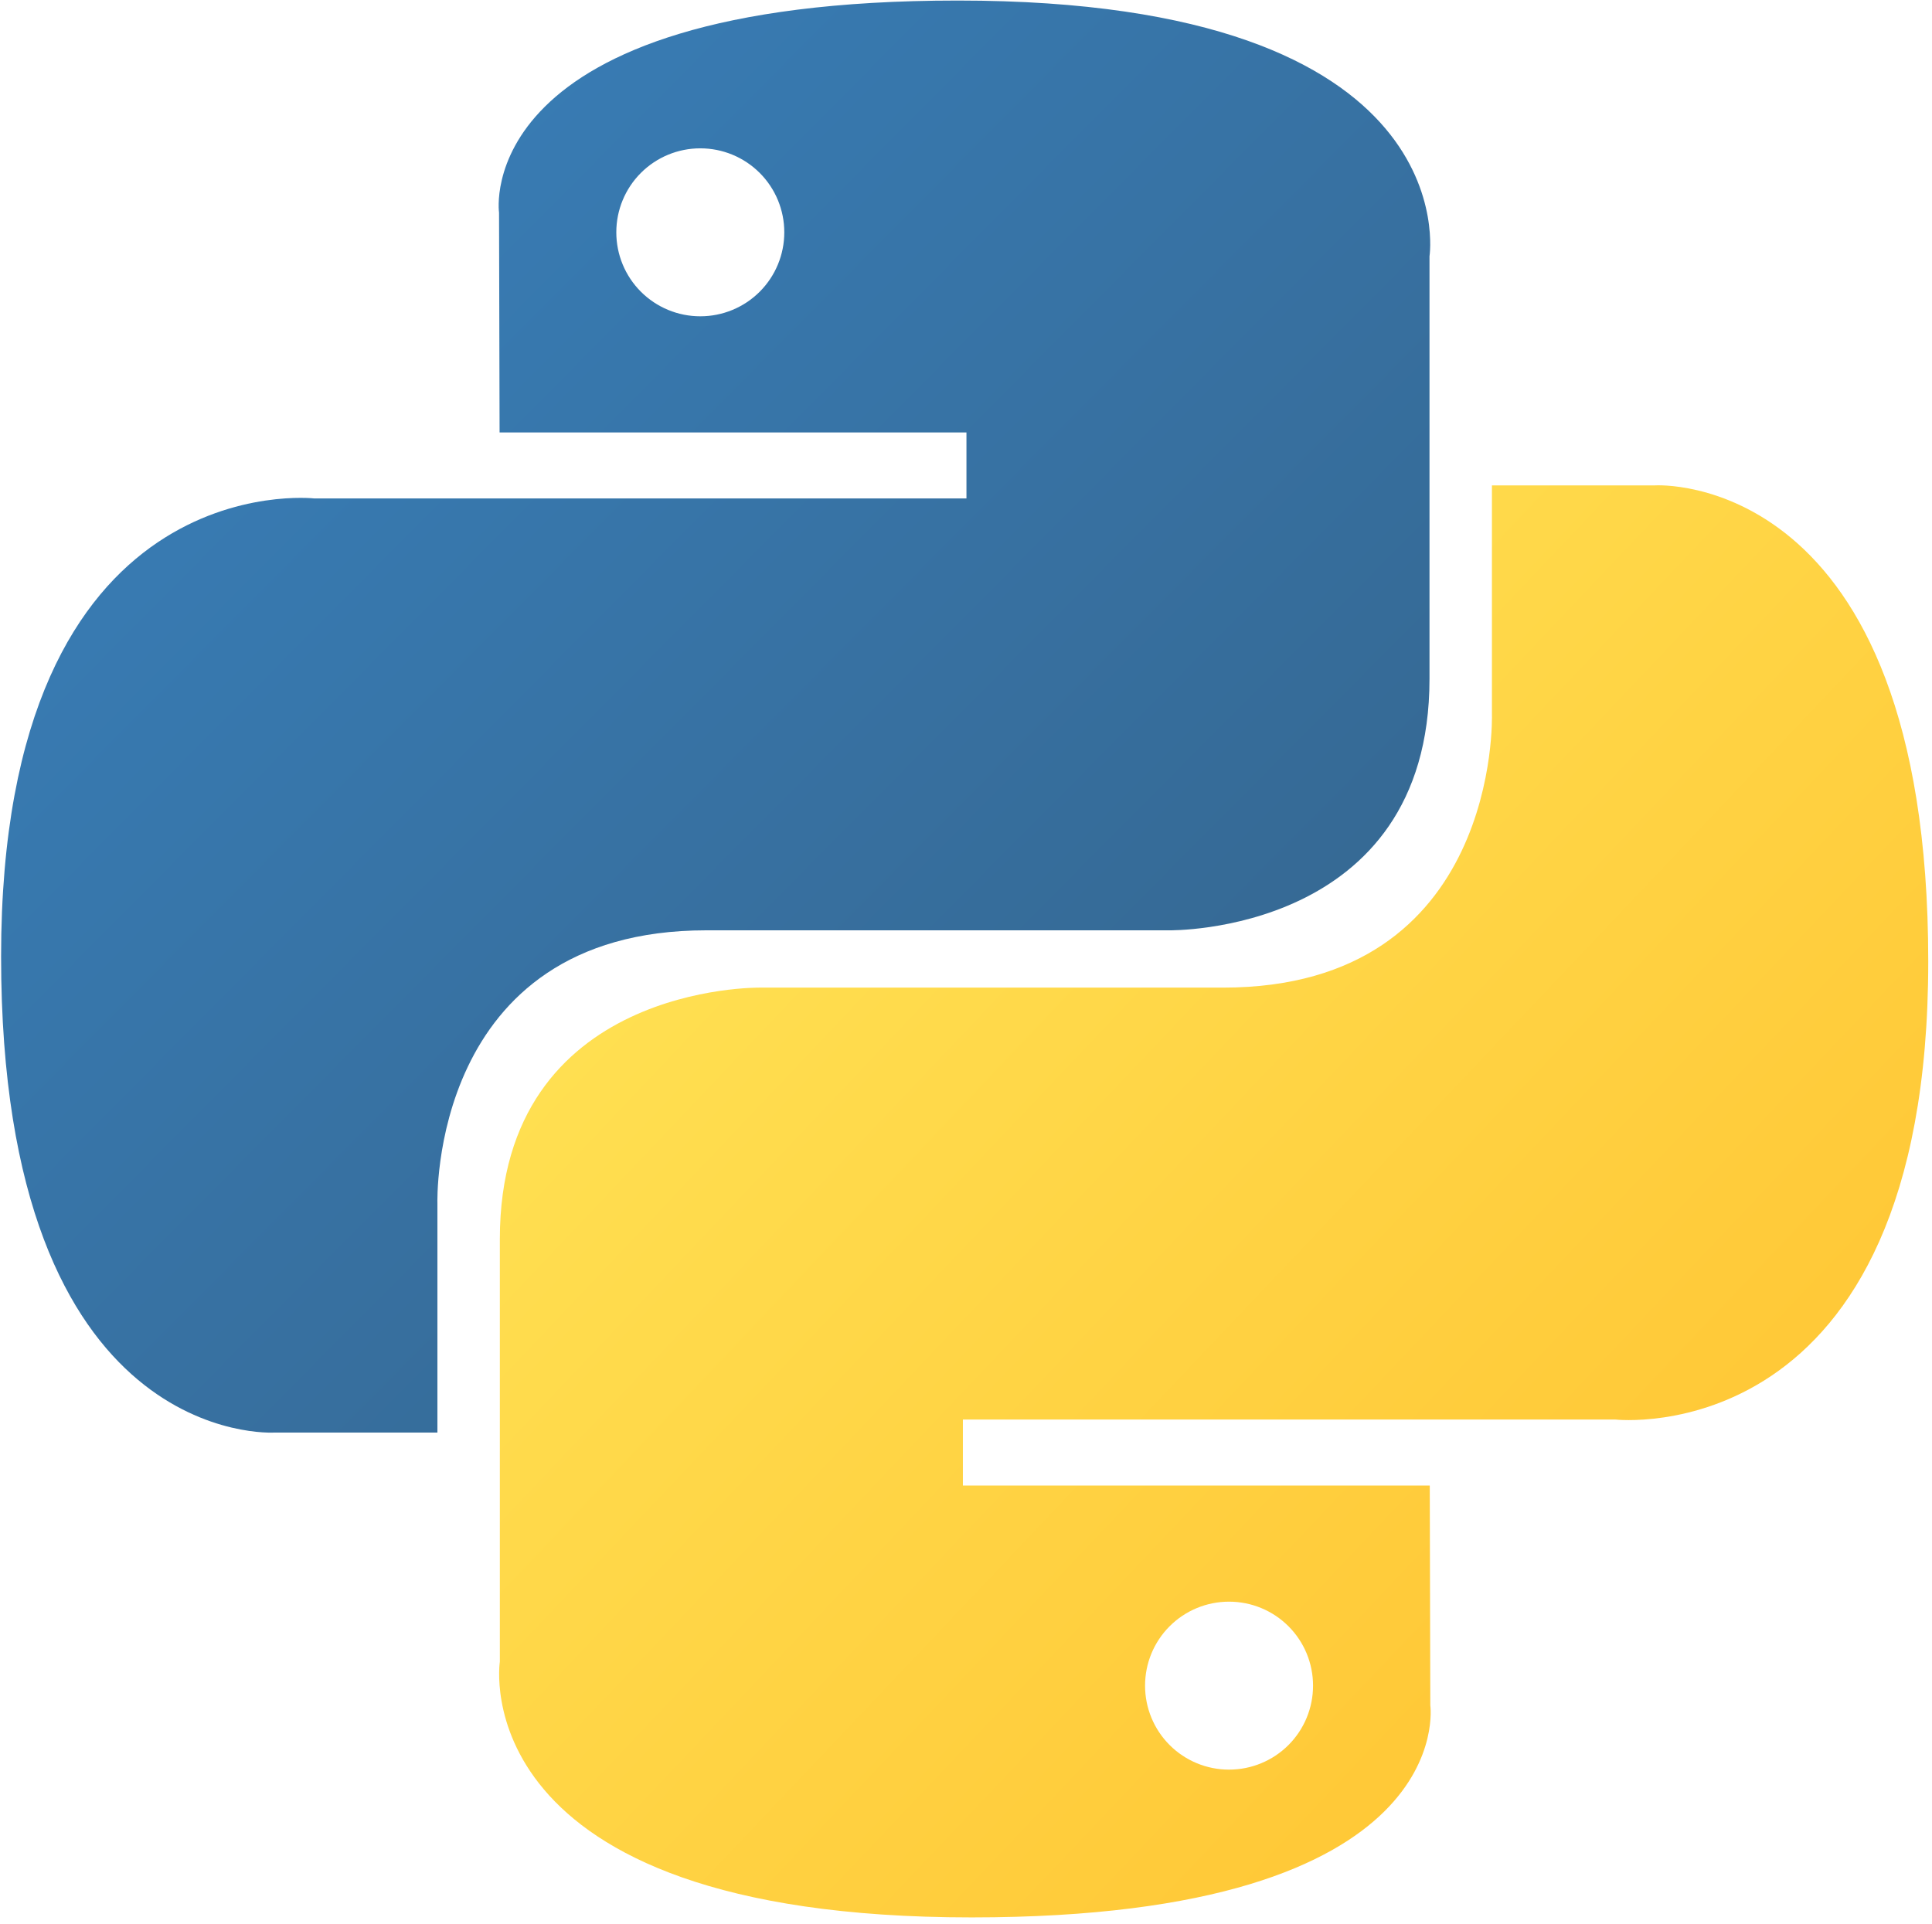
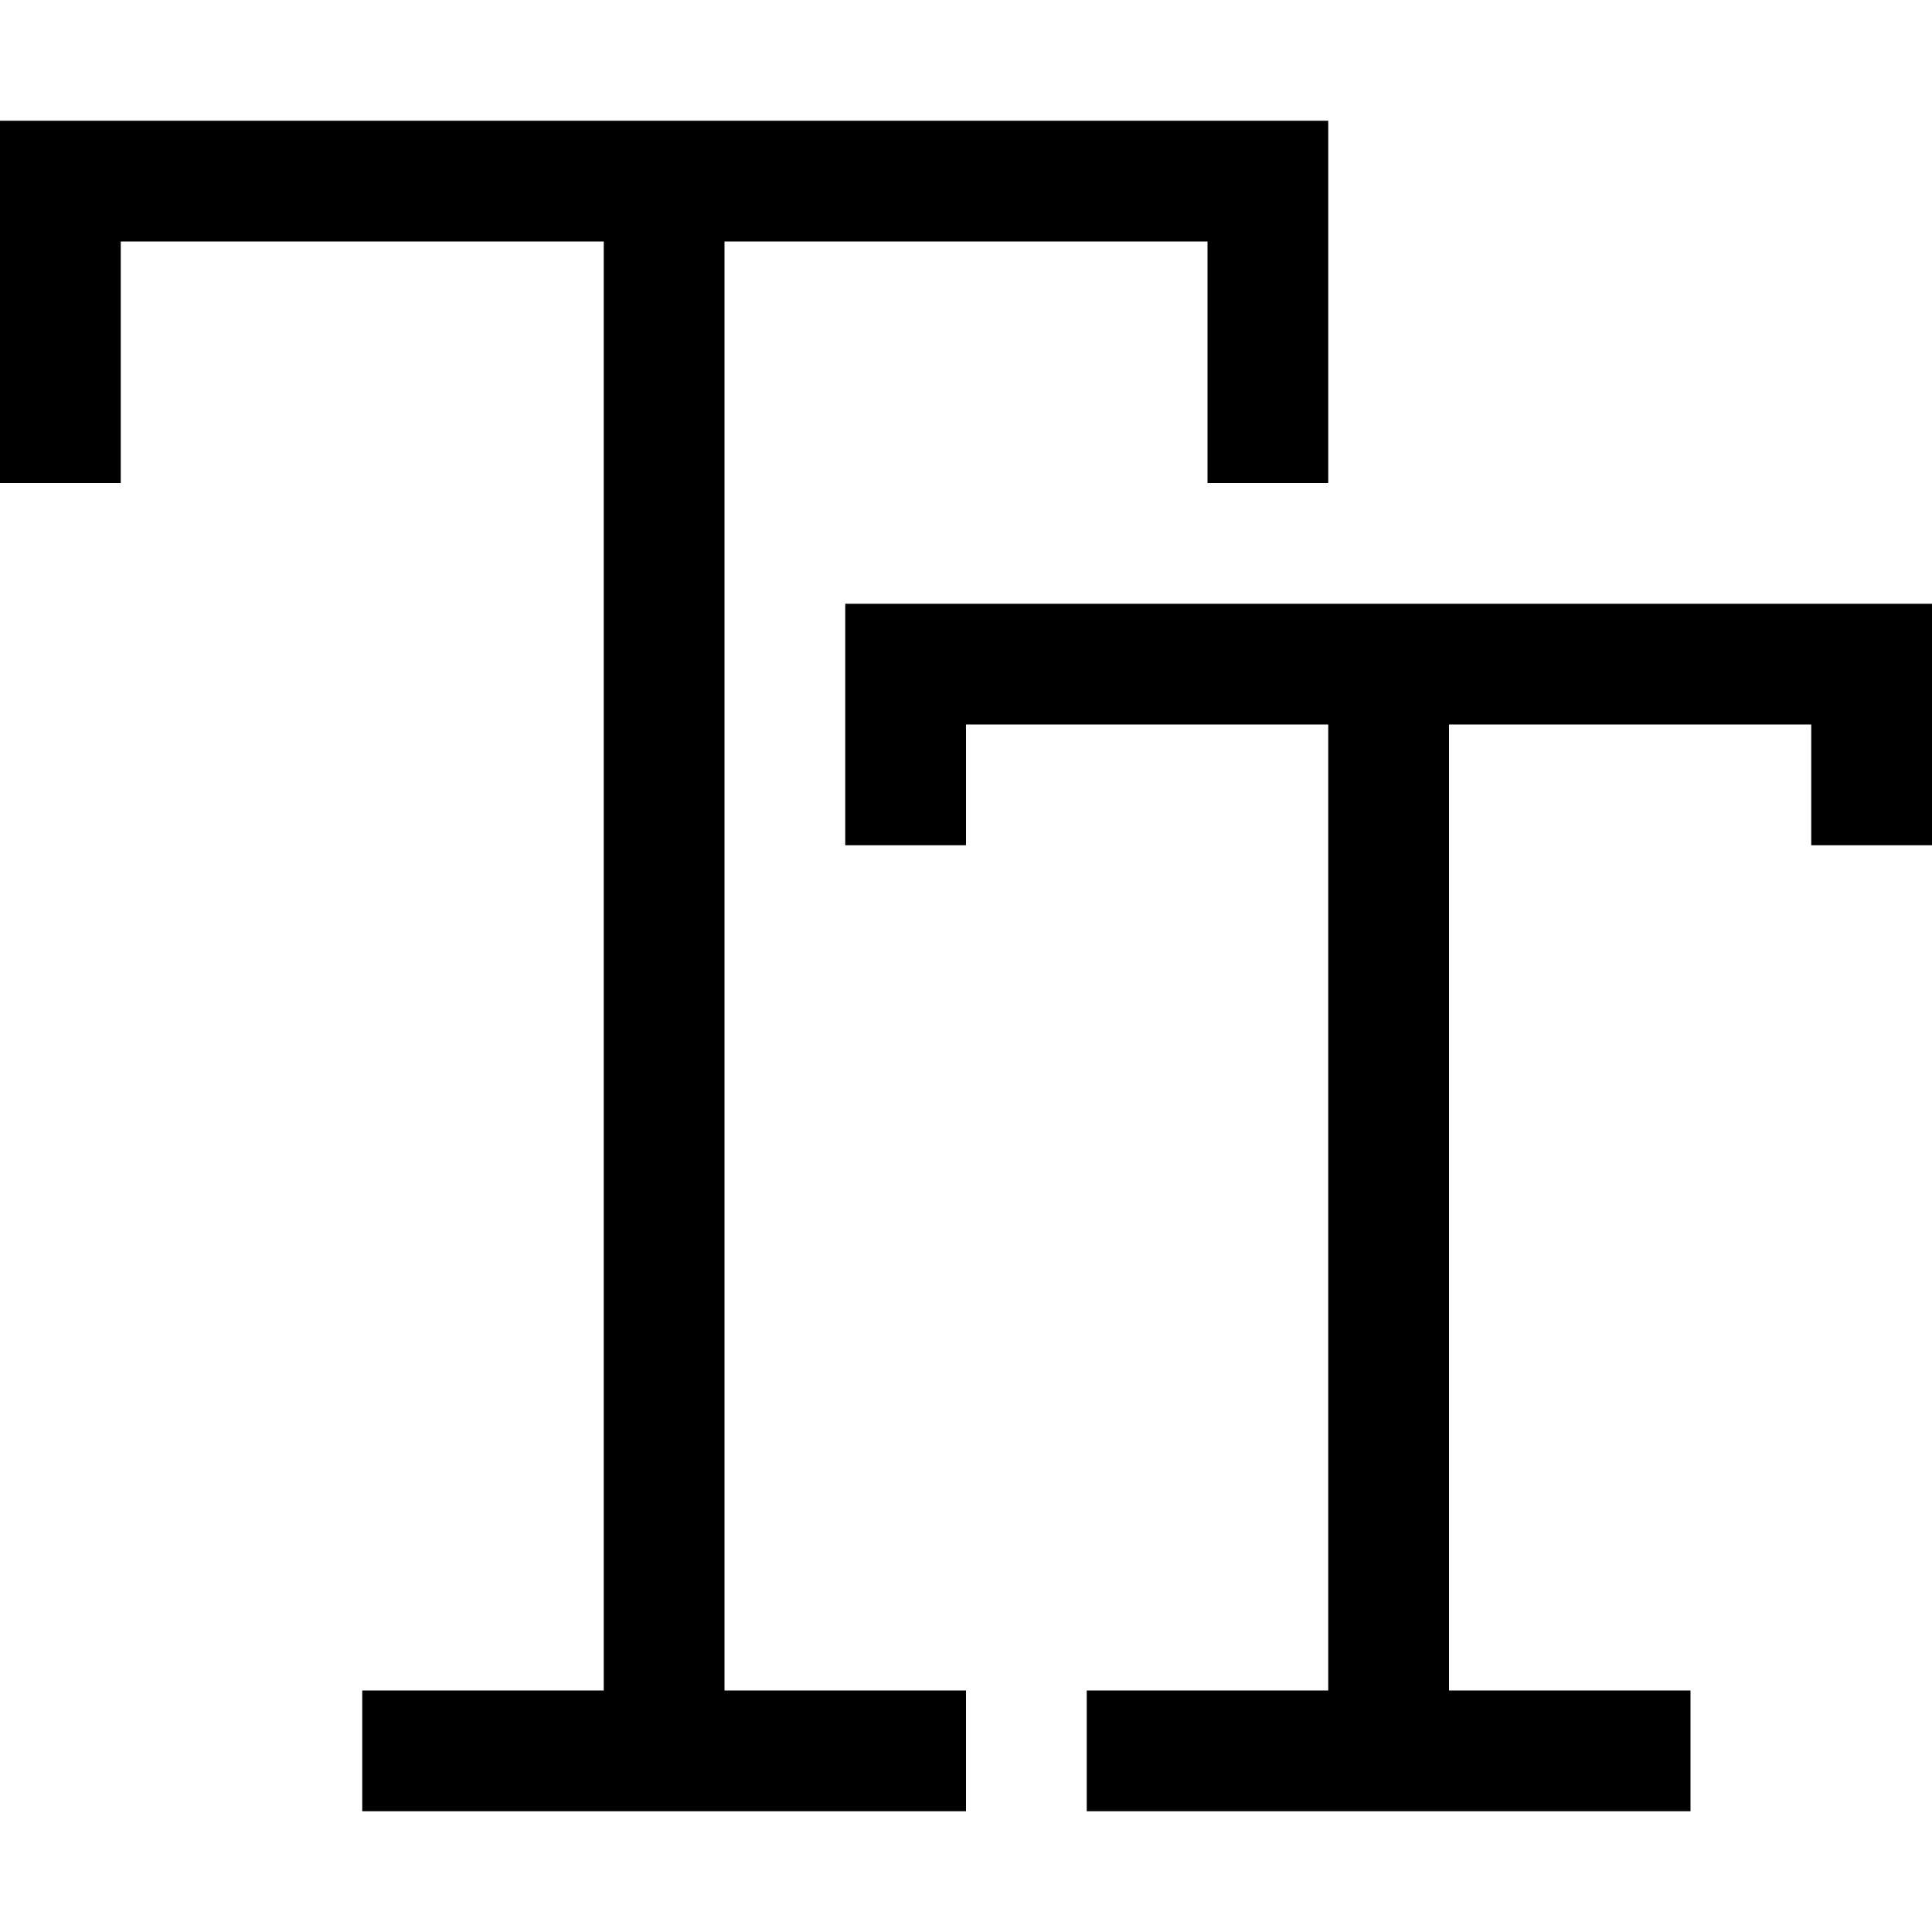
- <svg xmlns="http://www.w3.org/2000/svg" width="2500" height="2490" viewBox="0 0 256 255" preserveAspectRatio="xMinYMin meet">
-   <defs>
-     <linearGradient x1="12.959%" y1="12.039%" x2="79.639%" y2="78.201%" id="a">
-       <stop stop-color="#387EB8" offset="0%" />
-       <stop stop-color="#366994" offset="100%" />
-     </linearGradient>
-     <linearGradient x1="19.128%" y1="20.579%" x2="90.742%" y2="88.429%" id="b">
-       <stop stop-color="#FFE052" offset="0%" />
-       <stop stop-color="#FFC331" offset="100%" />
-     </linearGradient>
-   </defs>
-   <path d="M126.916.072c-64.832 0-60.784 28.115-60.784 28.115l.072 29.128h61.868v8.745H41.631S.145 61.355.145 126.77c0 65.417 36.21 63.097 36.21 63.097h21.61v-30.356s-1.165-36.21 35.632-36.21h61.362s34.475.557 34.475-33.319V33.97S194.67.072 126.916.072zM92.802 19.66a11.12 11.12 0 0 1 11.13 11.13 11.12 11.12 0 0 1-11.13 11.13 11.12 11.12 0 0 1-11.13-11.13 11.12 11.12 0 0 1 11.13-11.13z" fill="url(#a)" />
-   <path d="M128.757 254.126c64.832 0 60.784-28.115 60.784-28.115l-.072-29.127H127.6v-8.745h86.441s41.486 4.705 41.486-60.712c0-65.416-36.21-63.096-36.21-63.096h-21.61v30.355s1.165 36.21-35.632 36.21h-61.362s-34.475-.557-34.475 33.32v56.013s-5.235 33.897 62.518 33.897zm34.114-19.586a11.12 11.12 0 0 1-11.13-11.13 11.12 11.12 0 0 1 11.13-11.131 11.12 11.12 0 0 1 11.13 11.13 11.12 11.12 0 0 1-11.13 11.13z" fill="url(#b)" />
+ <svg xmlns="http://www.w3.org/2000/svg" id="Capa_1" enable-background="new 0 0 458.353 458.353" height="512" viewBox="0 0 458.353 458.353" width="512">
+   <path d="m171.882 57.294h114.588v57.294h28.647v-85.941h-315.117v85.941h28.647v-57.294h114.588v343.765h-57.294v28.647h143.235v-28.647h-57.294z" />
+   <path d="m200.529 143.235v57.294h28.647v-28.647h85.941v229.176h-57.294v28.647h143.235v-28.647h-57.294v-229.176h85.941v28.647h28.647v-57.294z" />
</svg>
